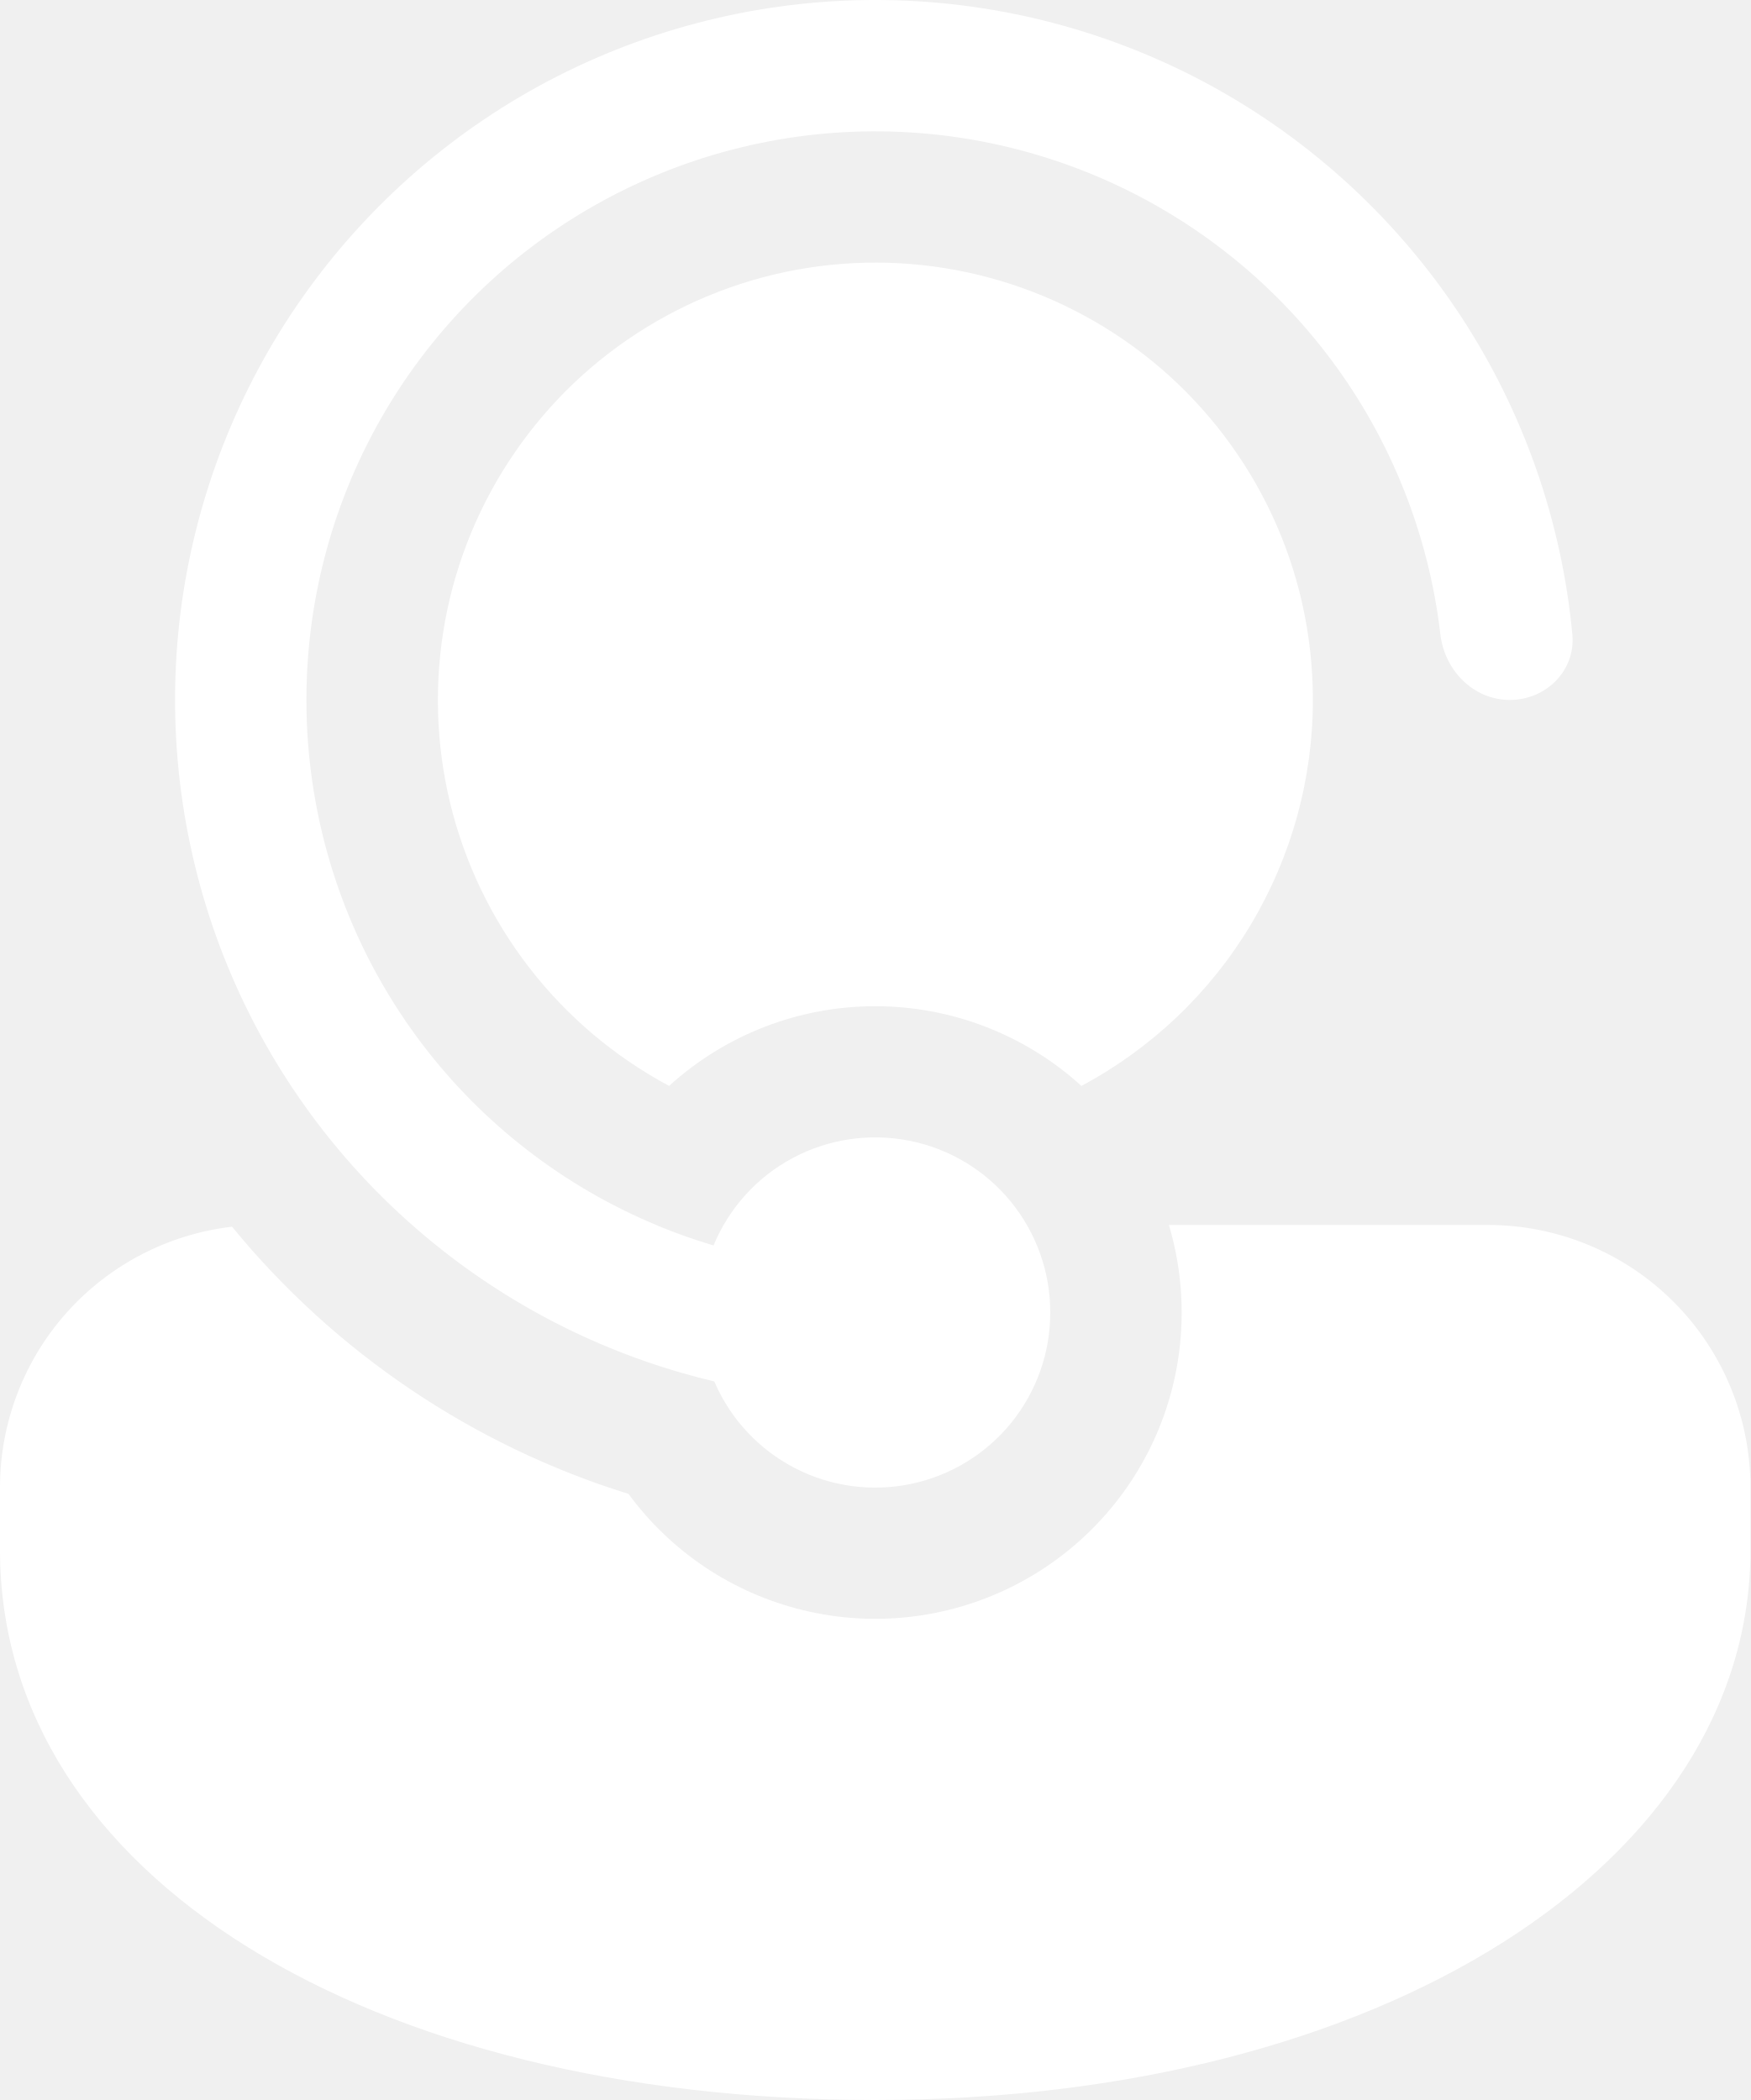
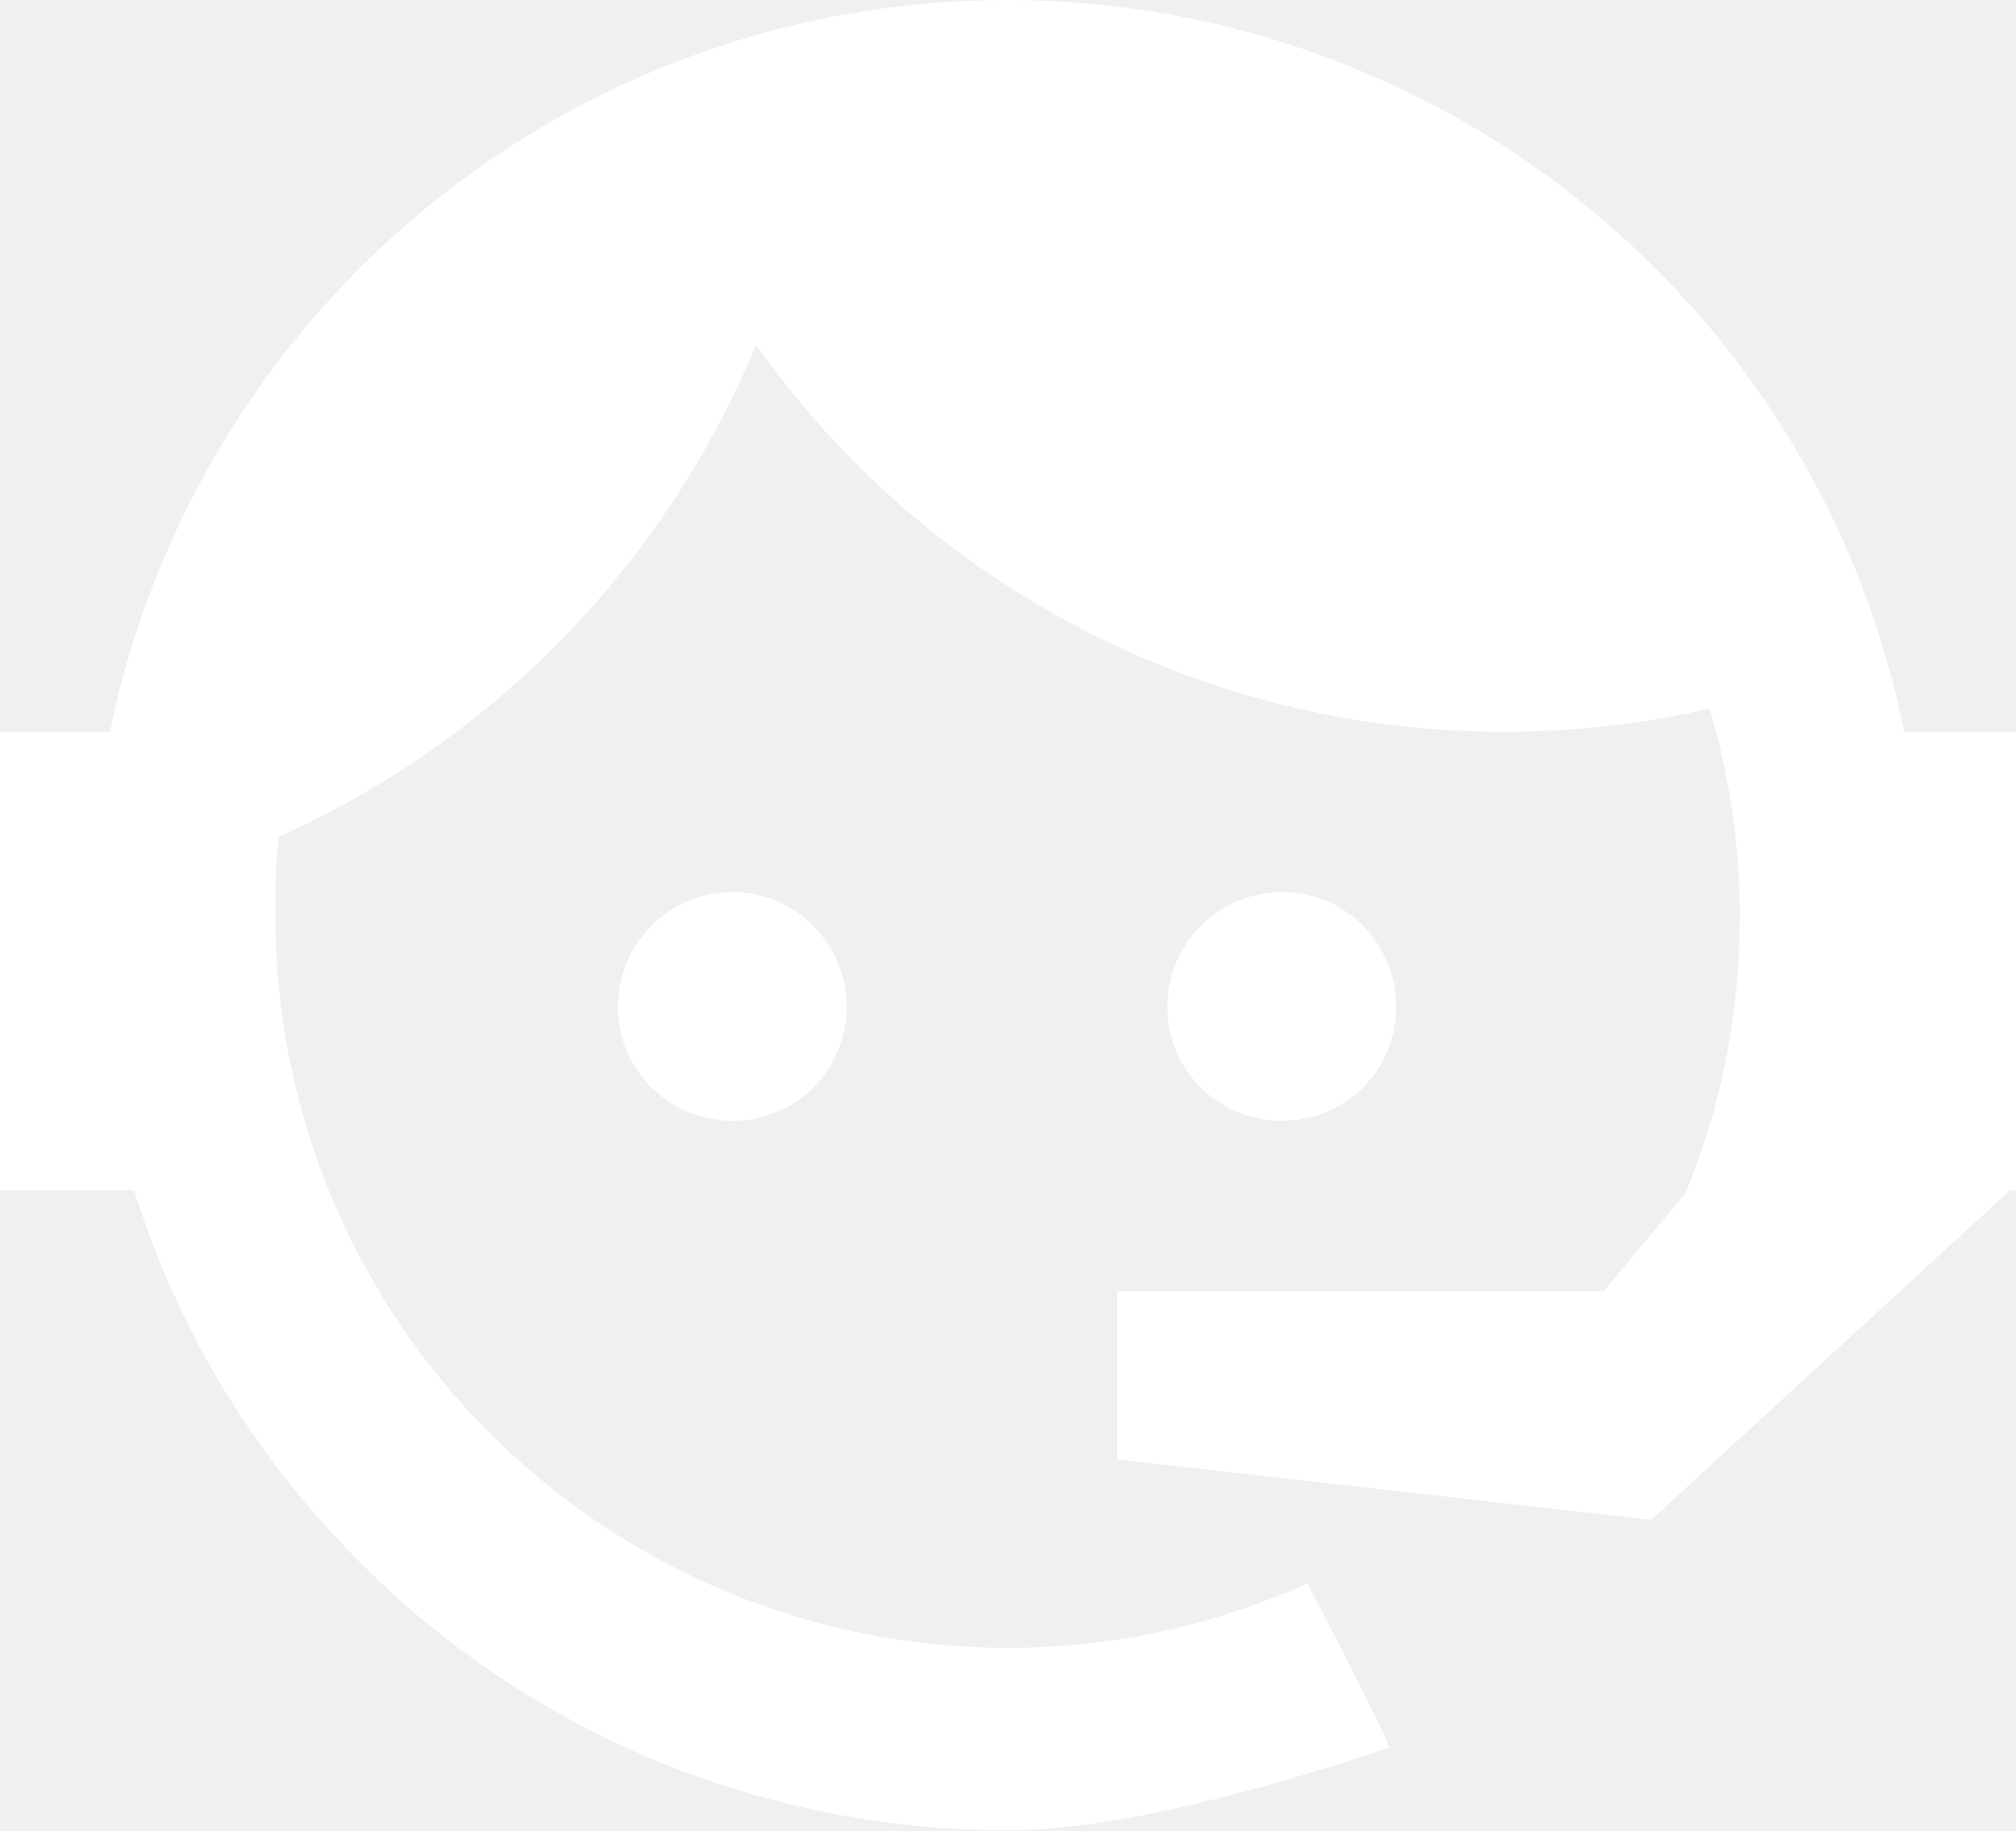
- <svg xmlns="http://www.w3.org/2000/svg" preserveAspectRatio="none" overflow="visible" style="display: block;" width="22.857" height="27.428" viewBox="0 0 22.857 27.428" fill="none">
-   <path id="Vector" d="M9.334 18.059L9.327 18.043C9.189 18.01 9.052 17.974 8.915 17.935L8.905 17.932C7.601 17.557 6.398 16.897 5.381 15.999C4.262 15.013 3.402 13.767 2.875 12.372C2.349 10.977 2.171 9.474 2.358 7.994C2.546 6.515 3.092 5.103 3.95 3.884C4.808 2.664 5.951 1.672 7.28 0.995C8.61 0.319 10.084 -0.023 11.575 0.001C13.066 0.025 14.529 0.413 15.836 1.132C17.142 1.851 18.253 2.879 19.072 4.125C19.89 5.372 20.392 6.8 20.531 8.285C20.576 8.757 20.189 9.142 19.714 9.142C19.241 9.142 18.863 8.757 18.808 8.286C18.657 6.987 18.166 5.751 17.384 4.702C16.602 3.654 15.557 2.831 14.354 2.316C13.152 1.801 11.835 1.612 10.537 1.769C9.239 1.926 8.005 2.424 6.96 3.21C5.915 3.997 5.097 5.046 4.587 6.25C4.078 7.455 3.896 8.773 4.059 10.07C4.222 11.368 4.724 12.6 5.516 13.641C6.308 14.682 7.36 15.495 8.567 15.999L8.613 16.019C8.841 16.112 9.076 16.195 9.317 16.267C9.519 15.778 9.884 15.374 10.351 15.125C10.817 14.876 11.356 14.796 11.875 14.899C12.394 15.002 12.861 15.282 13.196 15.691C13.531 16.1 13.715 16.613 13.714 17.142C13.715 17.667 13.534 18.177 13.203 18.585C12.872 18.992 12.411 19.274 11.897 19.381C11.383 19.489 10.847 19.416 10.38 19.175C9.913 18.934 9.544 18.54 9.334 18.059ZM8.207 19.512C6.177 18.881 4.376 17.667 3.03 16.022C2.195 16.12 1.425 16.521 0.867 17.148C0.308 17.776 -0 18.587 2.60076e-08 19.428V20.245C2.60076e-08 24.494 4.811 27.428 11.429 27.428C18.046 27.428 22.857 24.333 22.857 20.245V19.428C22.857 18.518 22.496 17.646 21.853 17.003C21.21 16.36 20.338 15.999 19.429 15.999H15.263C15.532 16.902 15.475 17.871 15.1 18.736C14.725 19.6 14.056 20.304 13.213 20.724C12.369 21.144 11.405 21.253 10.489 21.031C9.573 20.81 8.765 20.272 8.207 19.512ZM17.143 9.142C17.143 7.414 16.377 5.865 15.165 4.817C14.556 4.293 13.844 3.902 13.074 3.671C12.305 3.44 11.495 3.374 10.698 3.477C9.901 3.58 9.135 3.851 8.45 4.27C7.764 4.689 7.175 5.248 6.721 5.911C6.266 6.573 5.956 7.324 5.811 8.115C5.667 8.905 5.69 9.717 5.88 10.498C6.071 11.278 6.423 12.01 6.916 12.645C7.408 13.28 8.029 13.804 8.737 14.183C9.473 13.513 10.433 13.142 11.429 13.142C12.424 13.142 13.384 13.513 14.121 14.183C15.034 13.695 15.798 12.969 16.33 12.081C16.862 11.193 17.143 10.177 17.143 9.142Z" fill="white" />
+ <svg xmlns="http://www.w3.org/2000/svg" preserveAspectRatio="none" overflow="visible" style="display: block;" width="28.333" height="25.728" viewBox="0 0 28.333 25.728" fill="none">
+   <path id="Vector" d="M23.687 16.774C24.183 15.57 24.452 14.281 24.452 12.864C24.452 11.844 24.296 10.867 24.027 9.96C23.106 10.173 22.142 10.286 21.137 10.286C19.077 10.288 17.047 9.795 15.217 8.848C13.388 7.902 11.813 6.529 10.625 4.846C9.356 7.921 6.958 10.395 3.924 11.759C3.868 12.114 3.868 12.496 3.868 12.864C3.868 14.217 4.134 15.556 4.651 16.806C5.169 18.055 5.928 19.191 6.884 20.147C8.816 22.078 11.435 23.164 14.167 23.164C15.654 23.164 17.085 22.838 18.374 22.257C19.182 23.801 19.55 24.566 19.522 24.566C17.198 25.345 15.399 25.728 14.167 25.728C10.738 25.728 7.466 24.382 5.058 21.959C3.591 20.5 2.502 18.706 1.884 16.732H0V10.286H1.544C2.012 8.009 3.088 5.901 4.657 4.185C6.226 2.47 8.23 1.211 10.457 0.543C12.684 -0.125 15.05 -0.178 17.304 0.39C19.559 0.958 21.617 2.126 23.262 3.769C25.046 5.548 26.264 7.816 26.761 10.286H28.333V16.732H28.248L23.205 21.364L15.697 20.514V18.149H22.539L23.687 16.774ZM10.299 12.539C10.724 12.539 11.135 12.709 11.432 13.02C11.732 13.322 11.899 13.729 11.899 14.154C11.899 14.578 11.732 14.986 11.432 15.287C11.135 15.584 10.724 15.754 10.299 15.754C9.407 15.754 8.684 15.046 8.684 14.154C8.684 13.261 9.407 12.539 10.299 12.539ZM18.02 12.539C18.913 12.539 19.621 13.261 19.621 14.154C19.621 15.046 18.913 15.754 18.02 15.754C17.128 15.754 16.405 15.046 16.405 14.154C16.405 13.725 16.575 13.315 16.878 13.012C17.181 12.709 17.592 12.539 18.02 12.539Z" fill="white" />
</svg>
